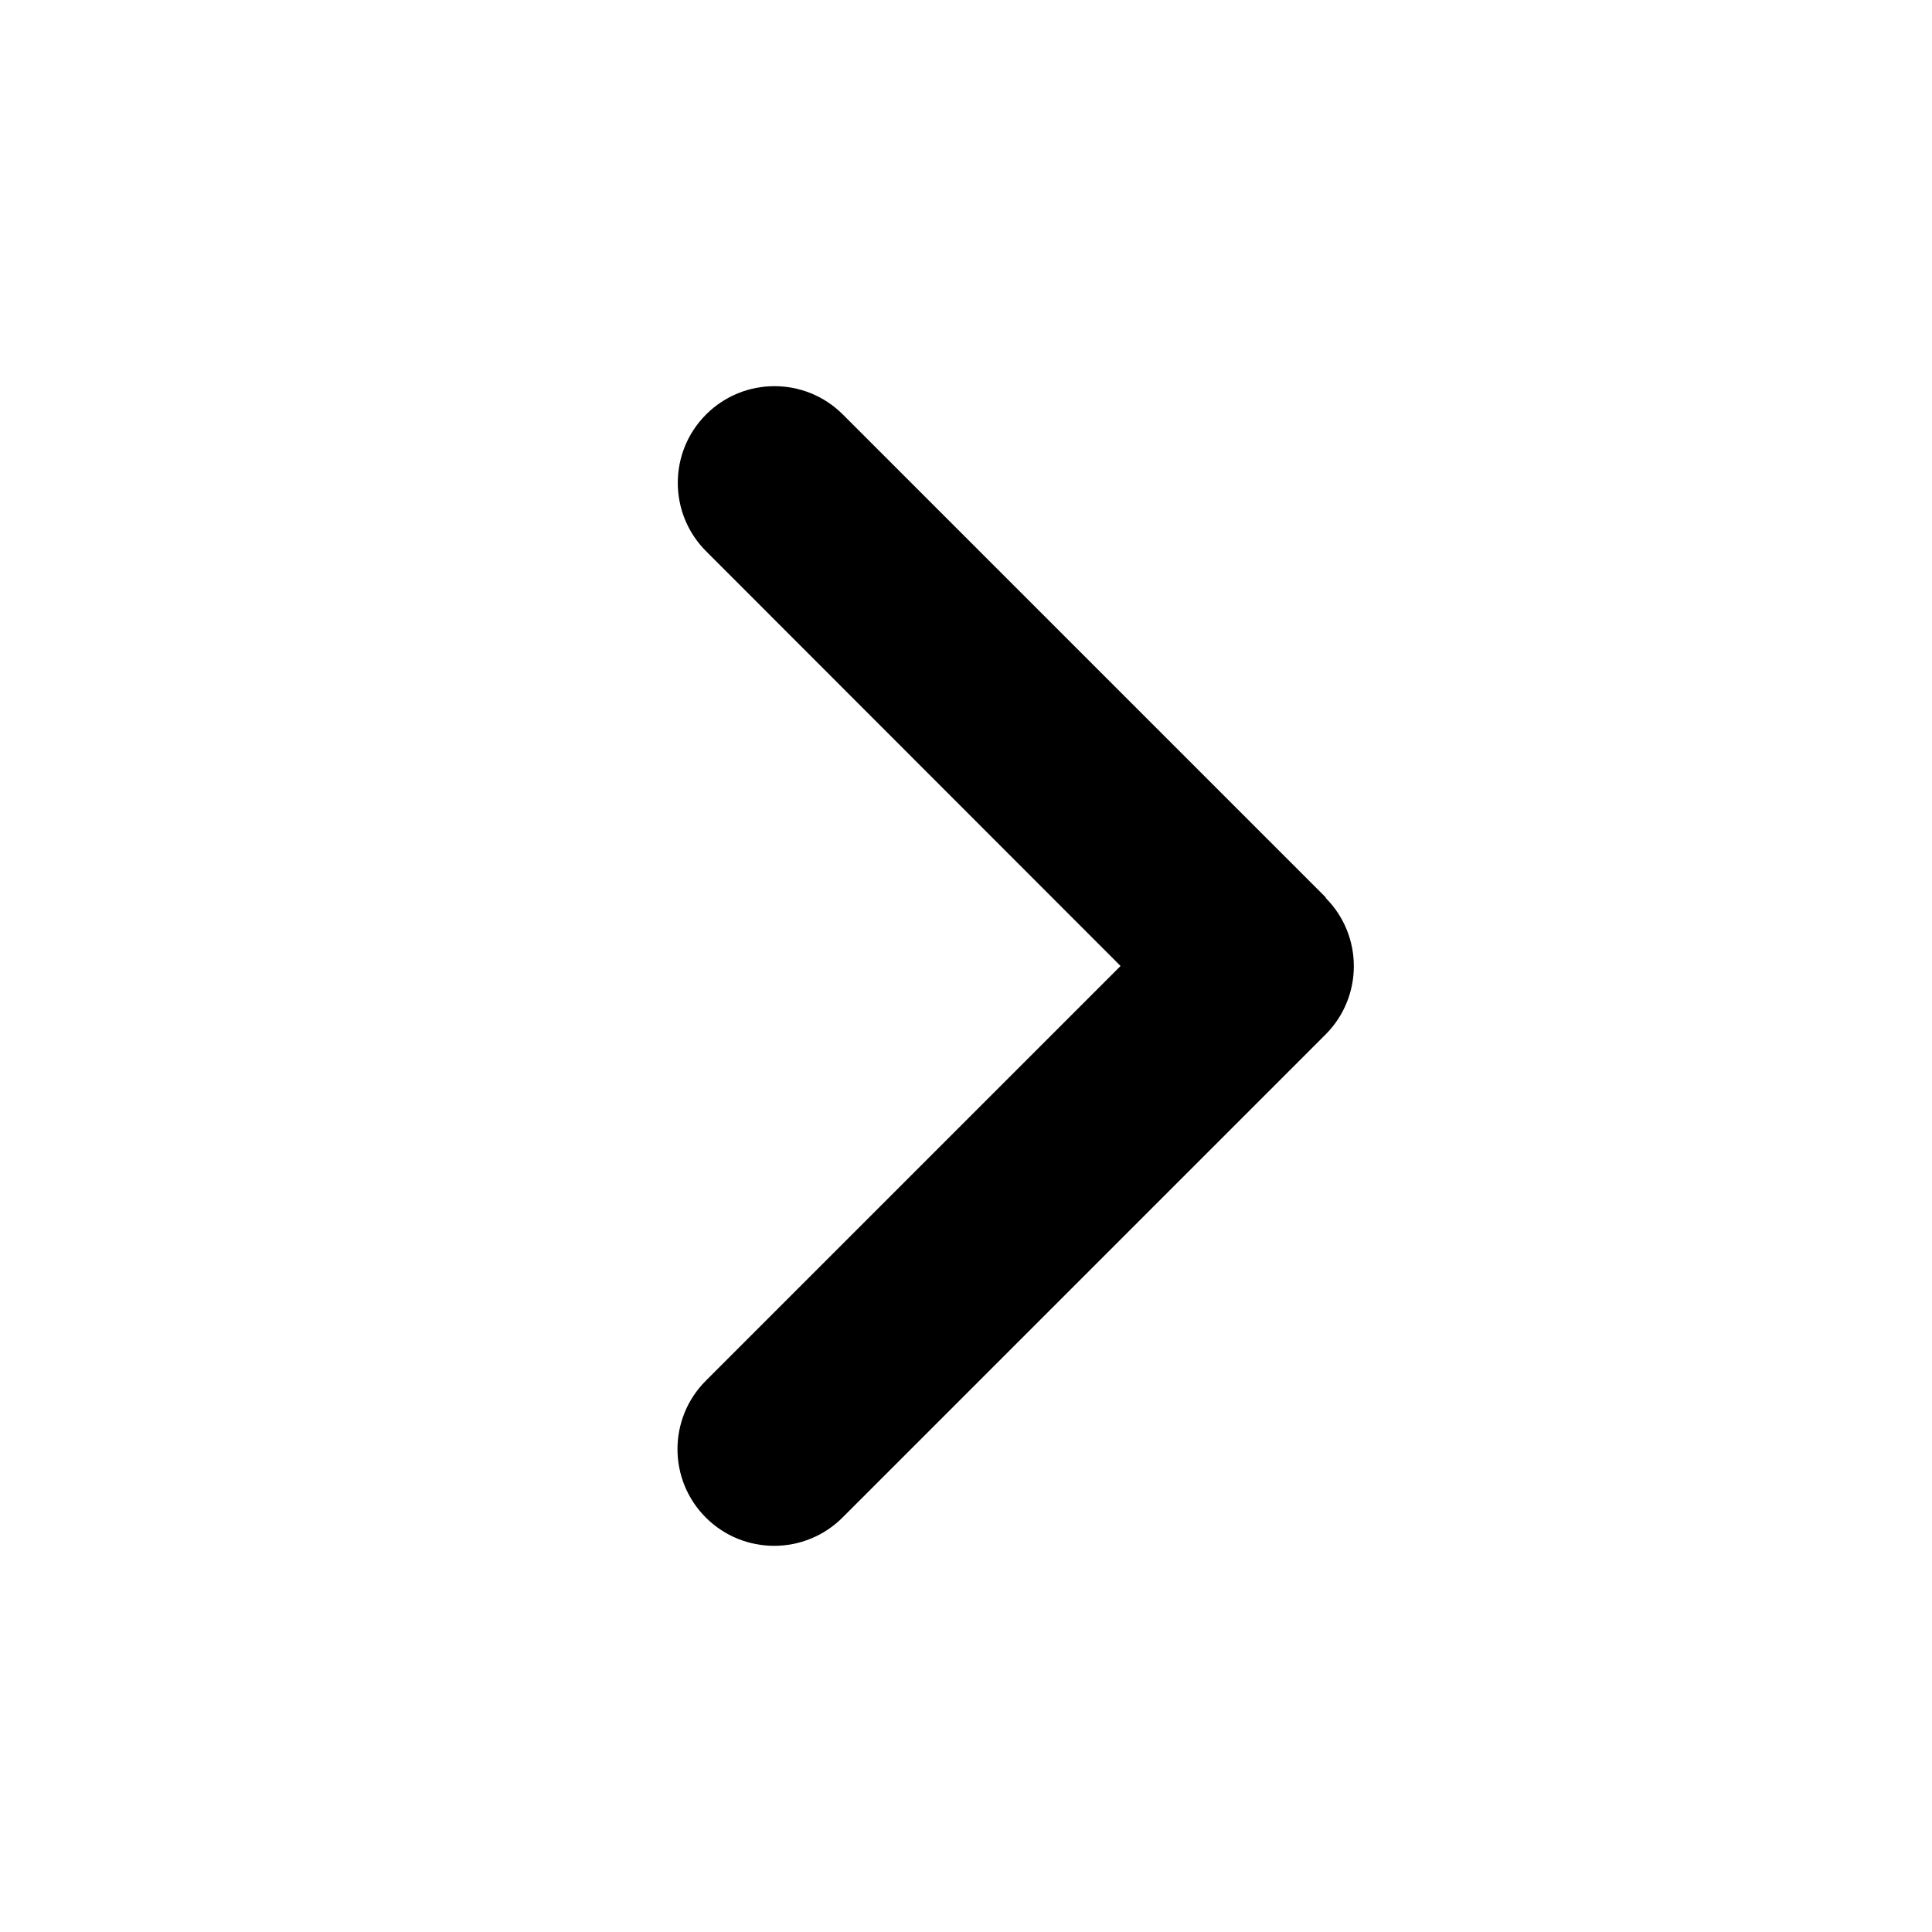
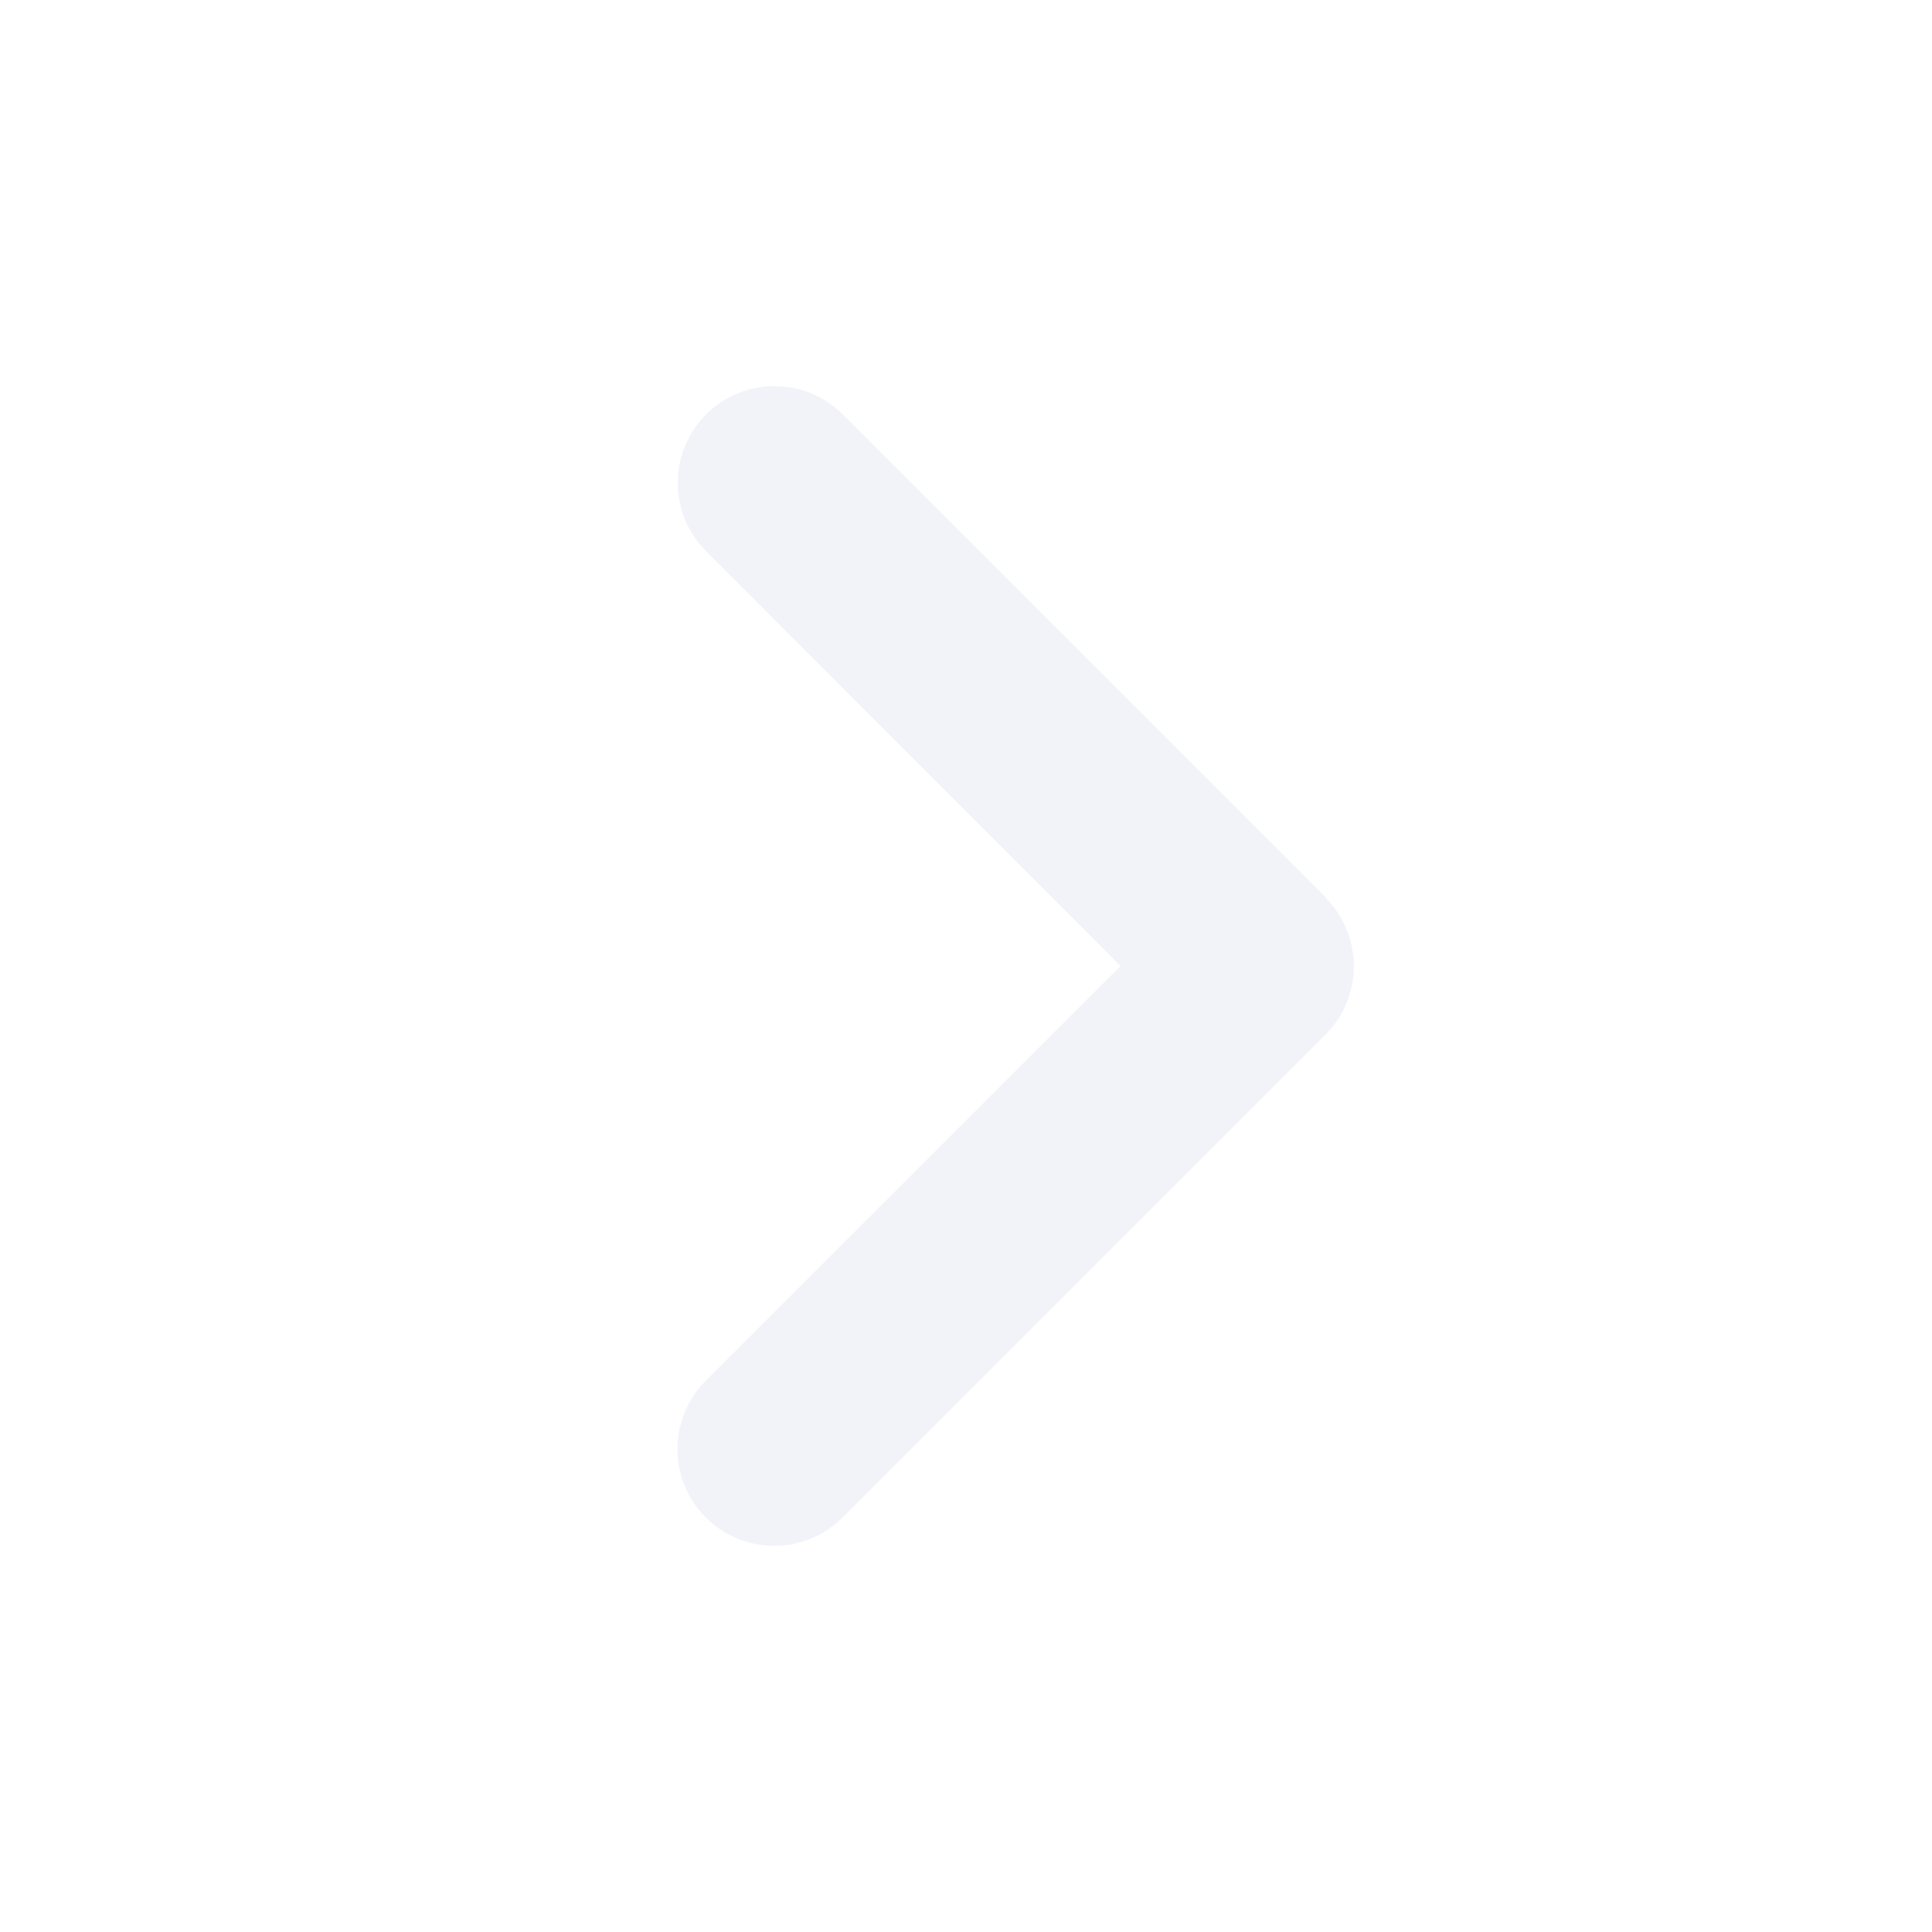
<svg xmlns="http://www.w3.org/2000/svg" viewBox="0 0 640 640">
-   <path d="M439.1 297.4C451.6 309.9 451.6 330.2 439.1 342.7L279.1 502.7C266.6 515.2 246.3 515.2 233.8 502.7C221.3 490.2 221.3 469.9 233.8 457.4L371.2 320L233.9 182.6C221.4 170.1 221.4 149.8 233.9 137.3C246.4 124.8 266.7 124.8 279.2 137.3L439.2 297.3z" />
+   <path fill="#F1F3F9" d="M439.1 297.4C451.6 309.9 451.6 330.2 439.1 342.7L279.1 502.7C266.6 515.2 246.3 515.2 233.8 502.7C221.3 490.2 221.3 469.9 233.8 457.4L371.2 320L233.9 182.6C221.4 170.1 221.4 149.8 233.9 137.3C246.4 124.8 266.7 124.8 279.2 137.3L439.2 297.3z" />
</svg>
